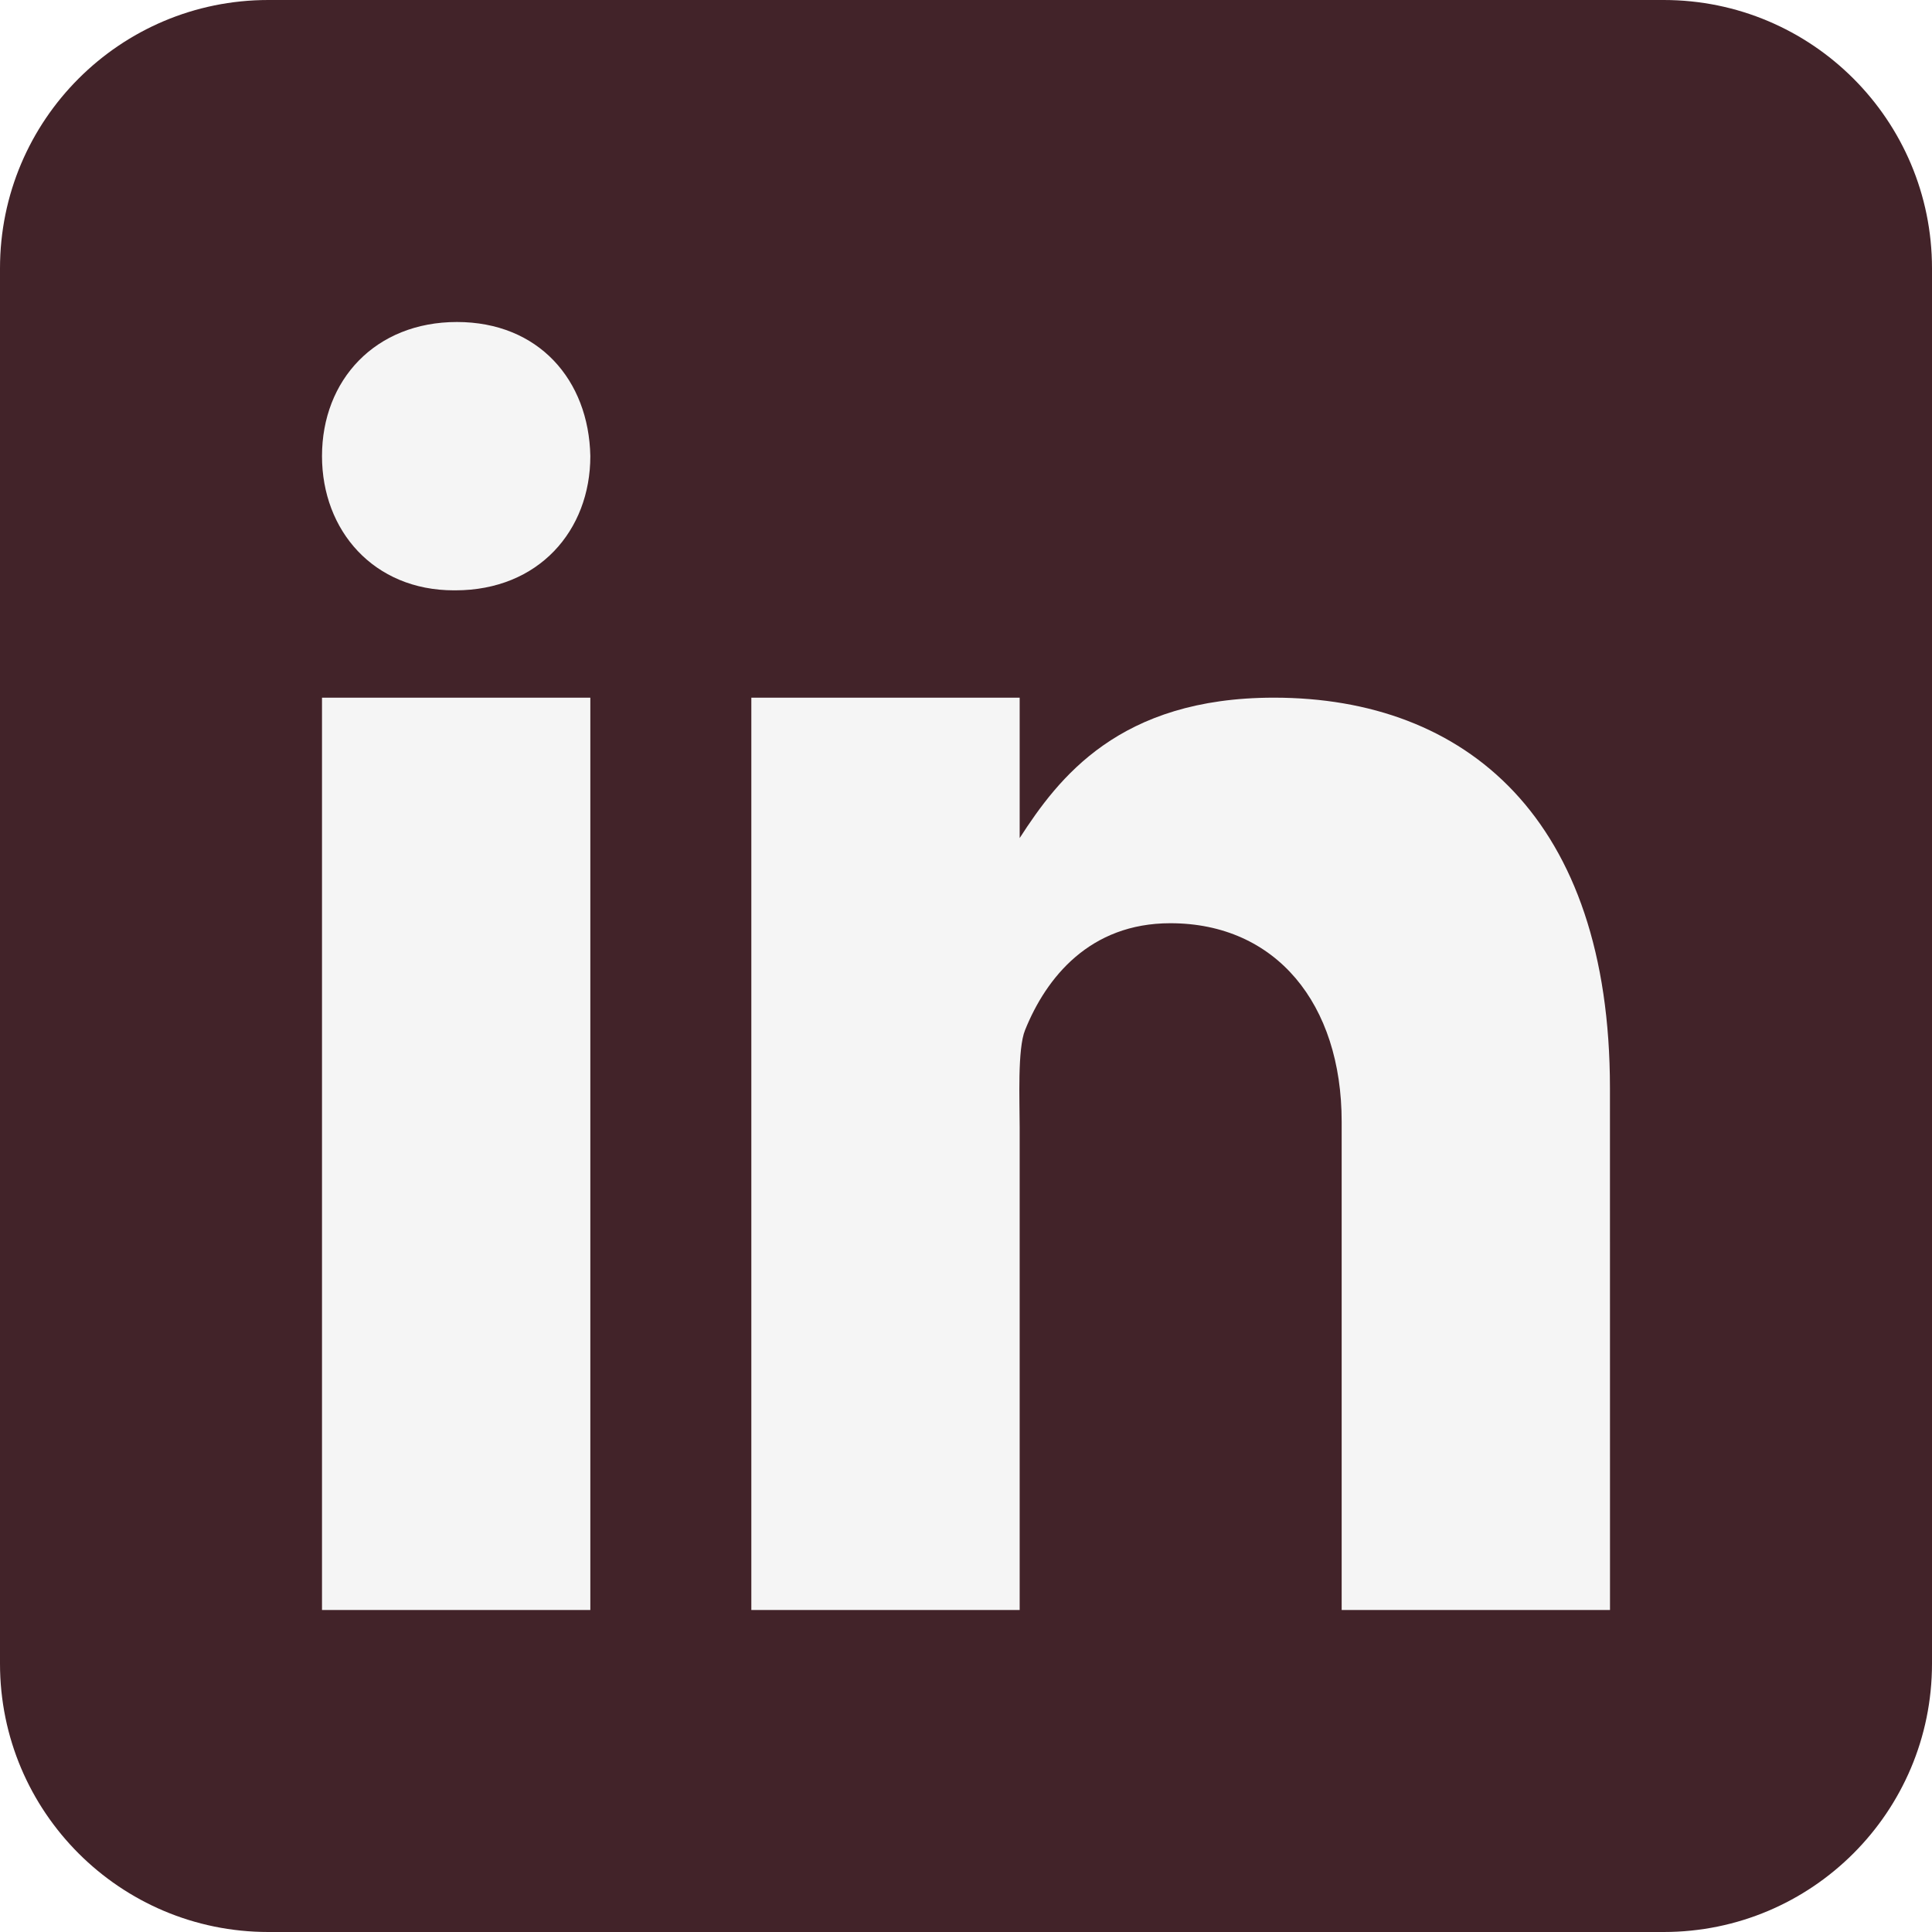
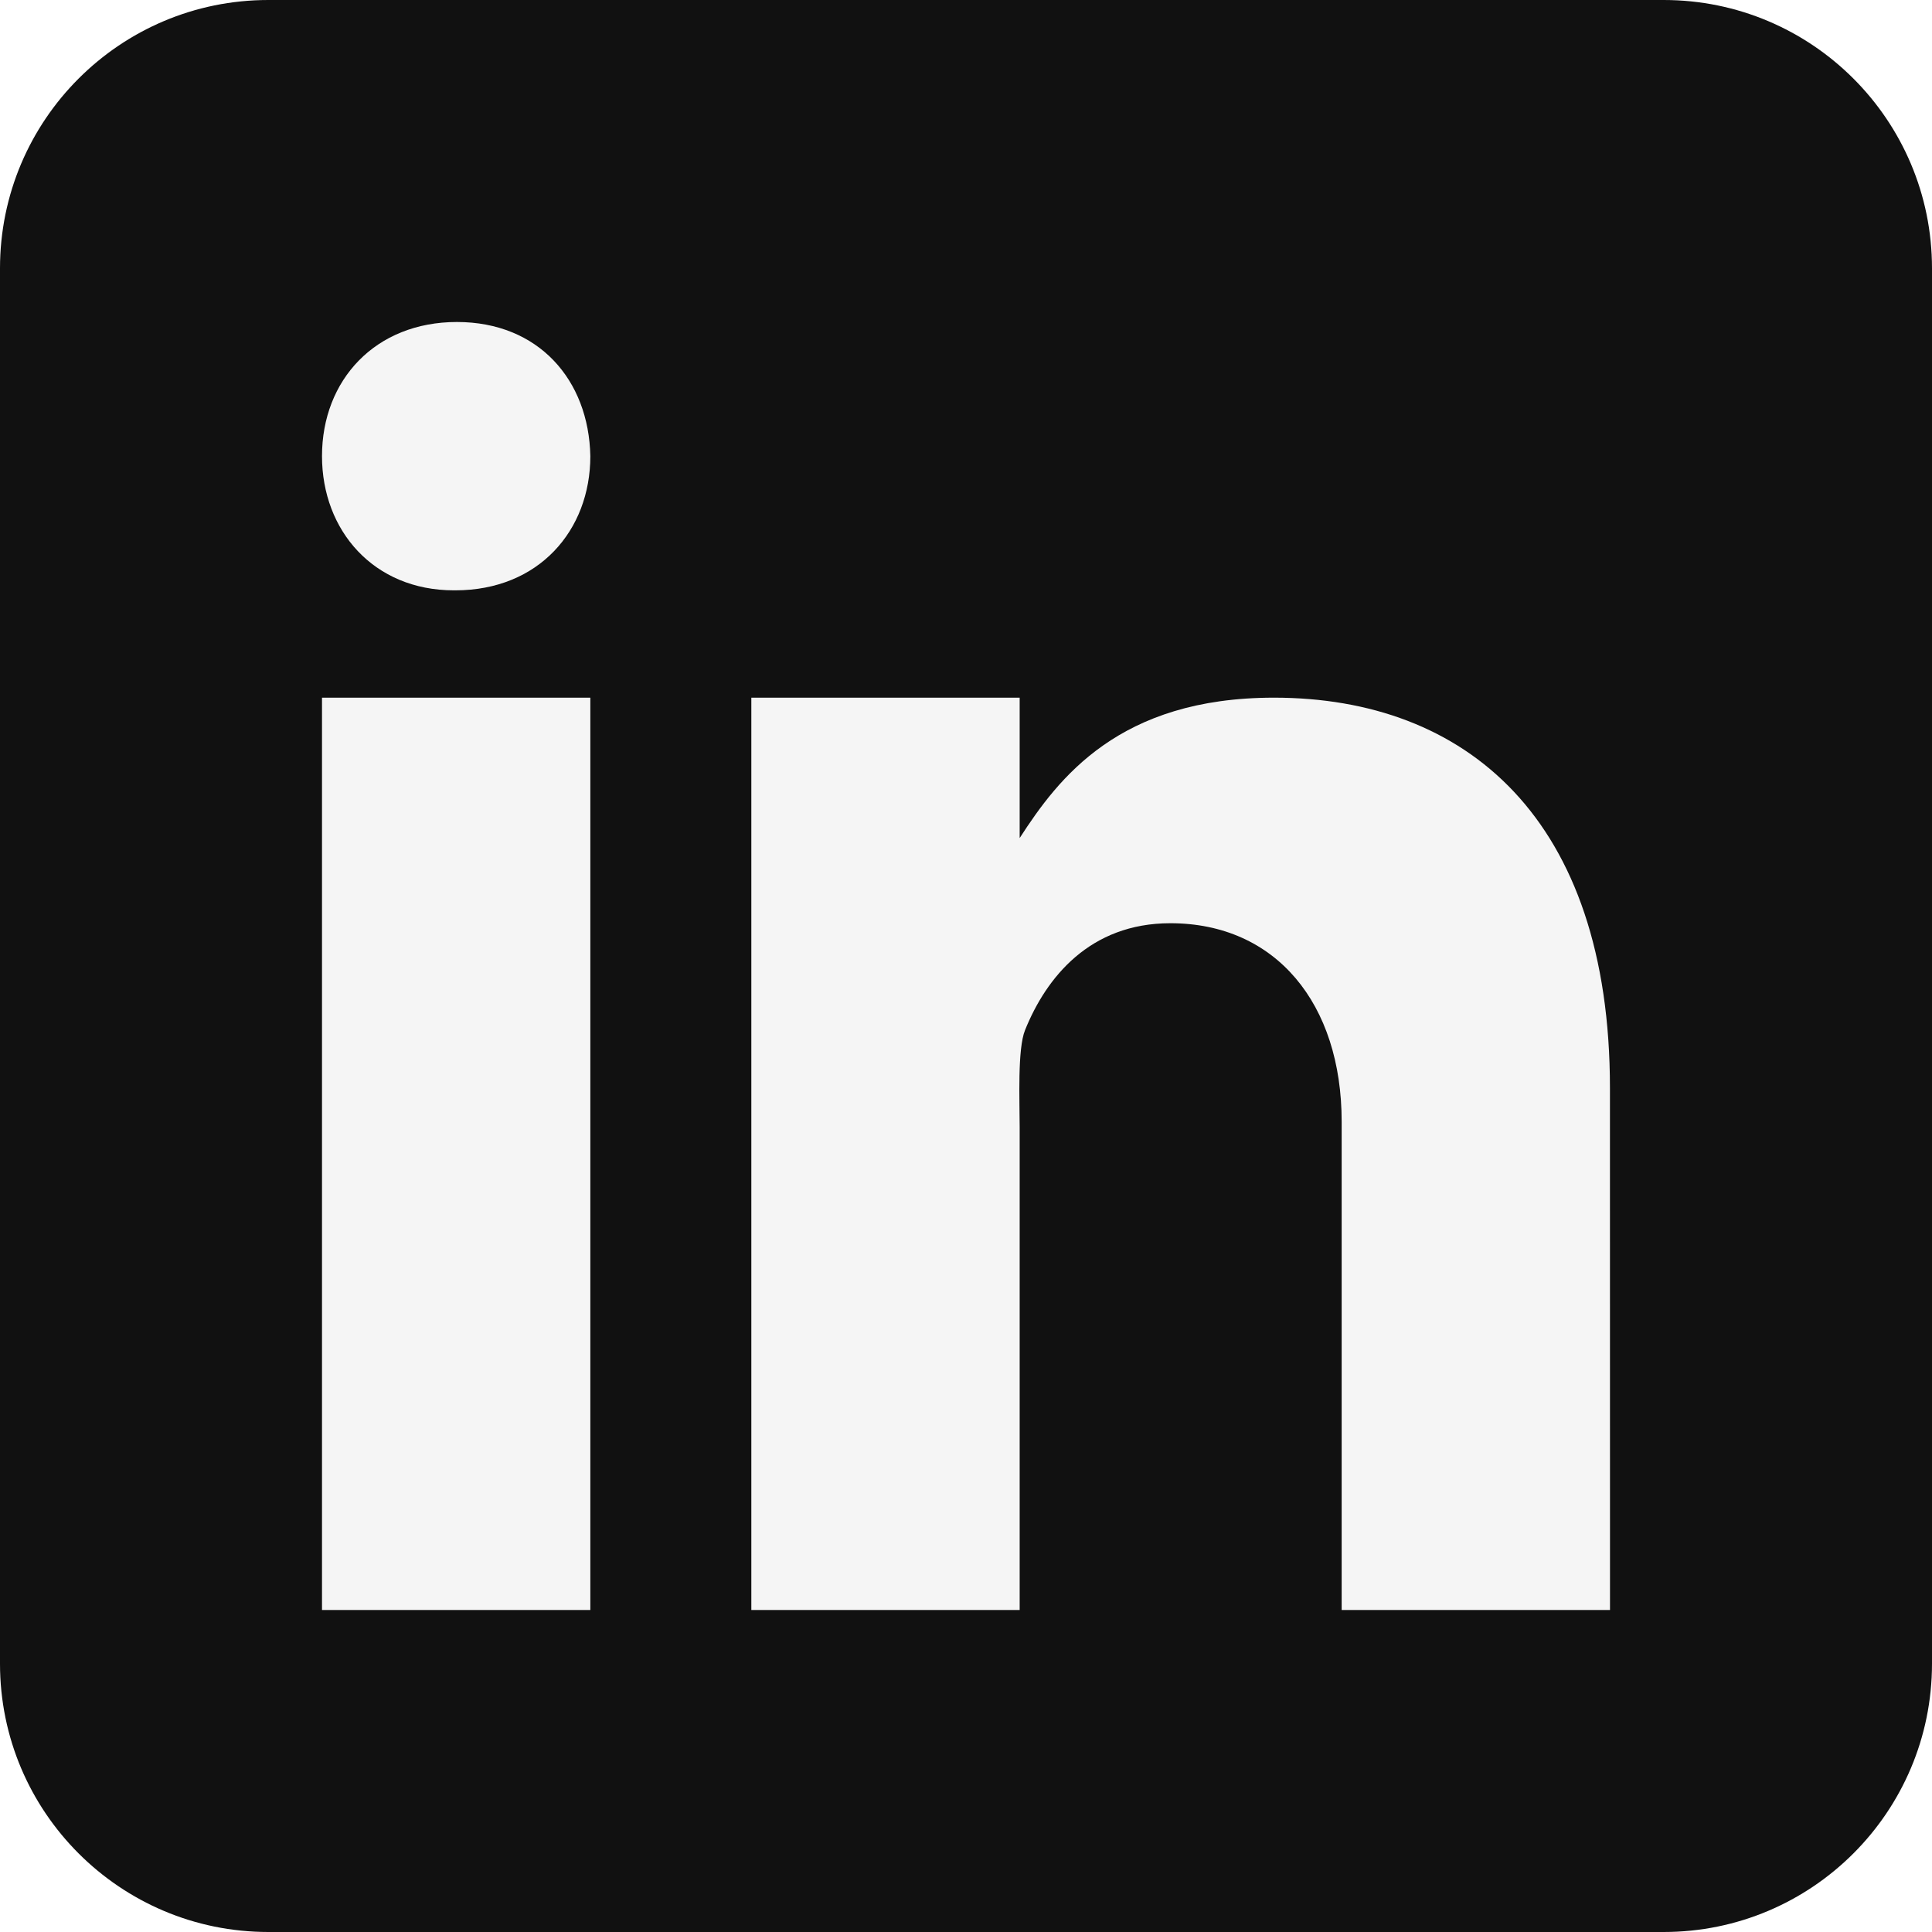
<svg xmlns="http://www.w3.org/2000/svg" width="36" height="36" viewBox="0 0 36 36" fill="none">
-   <path d="M36 31C36 33.762 33.762 36 31 36H5C2.239 36 0 33.762 0 31V5C0 2.238 2.239 0 5 0H31C33.762 0 36 2.238 36 5V31Z" fill="#422329" />
+   <path d="M36 31C36 33.762 33.762 36 31 36H5C2.239 36 0 33.762 0 31V5C0 2.238 2.239 0 5 0H31C33.762 0 36 2.238 36 5V31Z" fill="#111111" />
  <path d="M6 13H11V30H6V13ZM8.485 11H8.457C6.965 11 6 9.888 6 8.499C6 7.08 6.995 6 8.514 6C10.035 6 10.972 7.08 11 8.499C11 9.887 10.035 11 8.485 11ZM30 30H25V20.901C25 18.703 23.775 17.203 21.808 17.203C20.307 17.203 19.495 18.215 19.101 19.193C18.957 19.543 19 20.511 19 21V30H14V13H19V15.616C19.721 14.5 20.85 13 23.738 13C27.316 13 29.999 15.25 29.999 20.274L30 30Z" fill="#F5F5F5" />
</svg>
